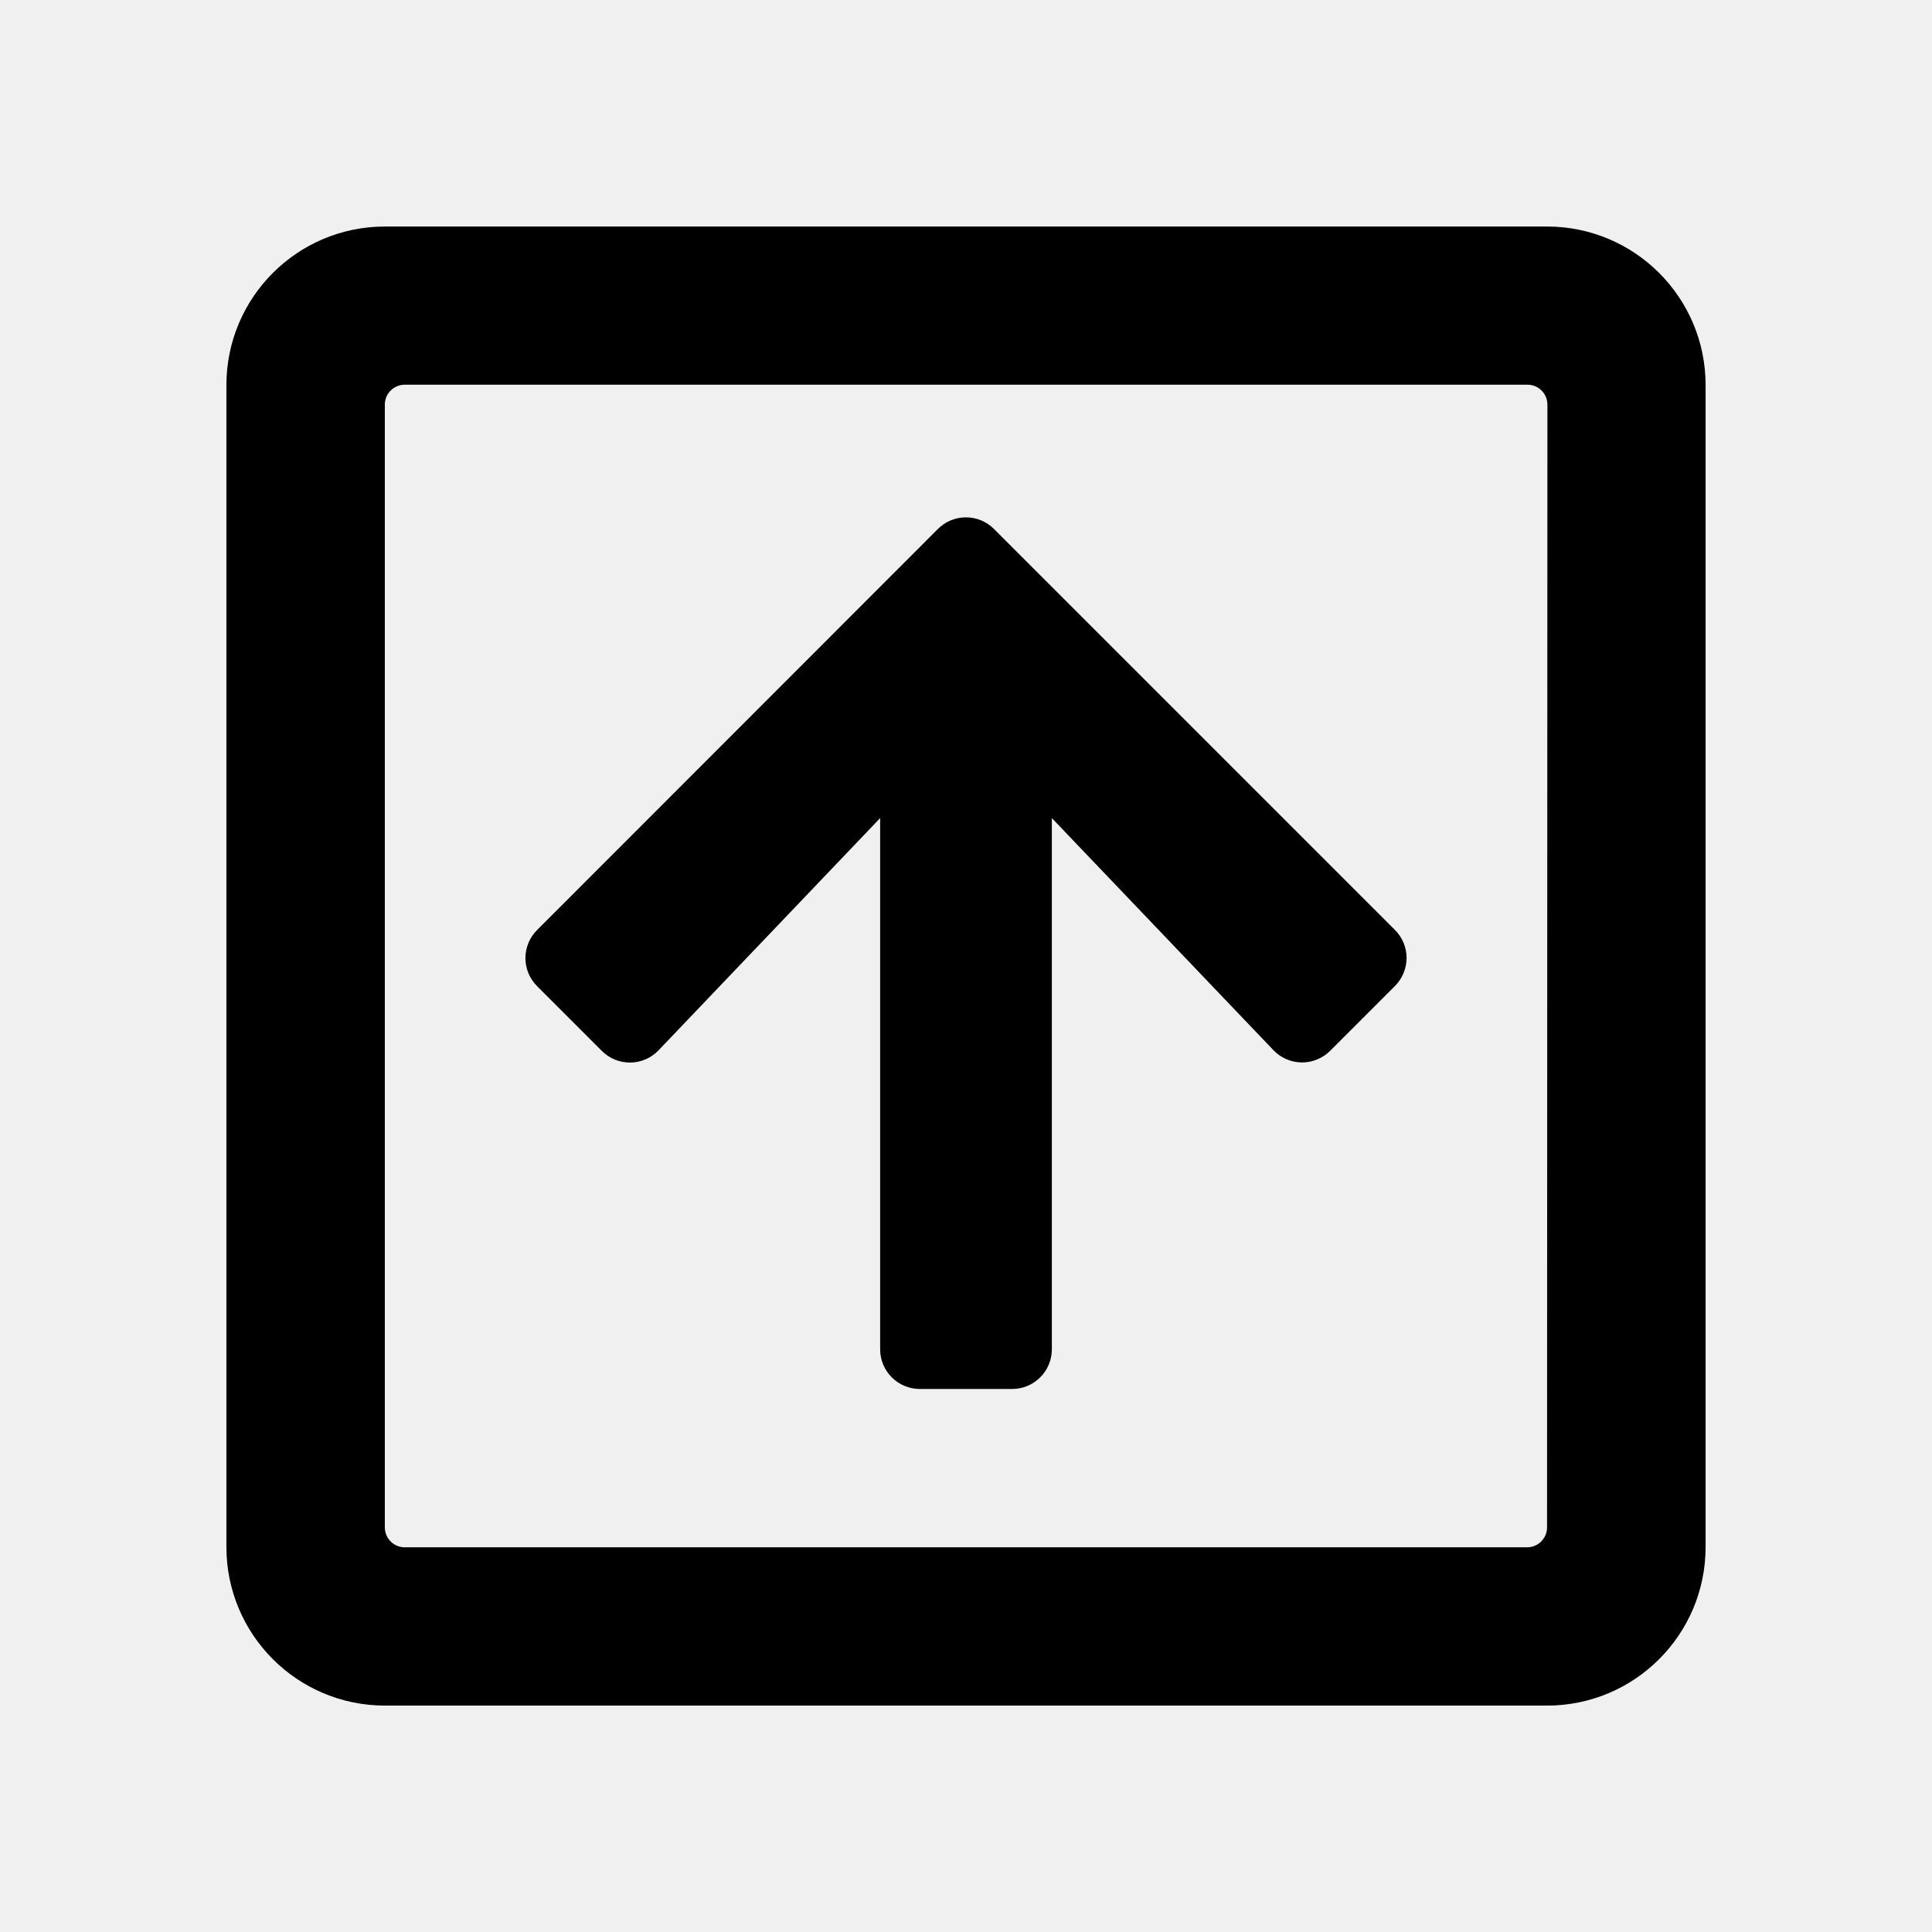
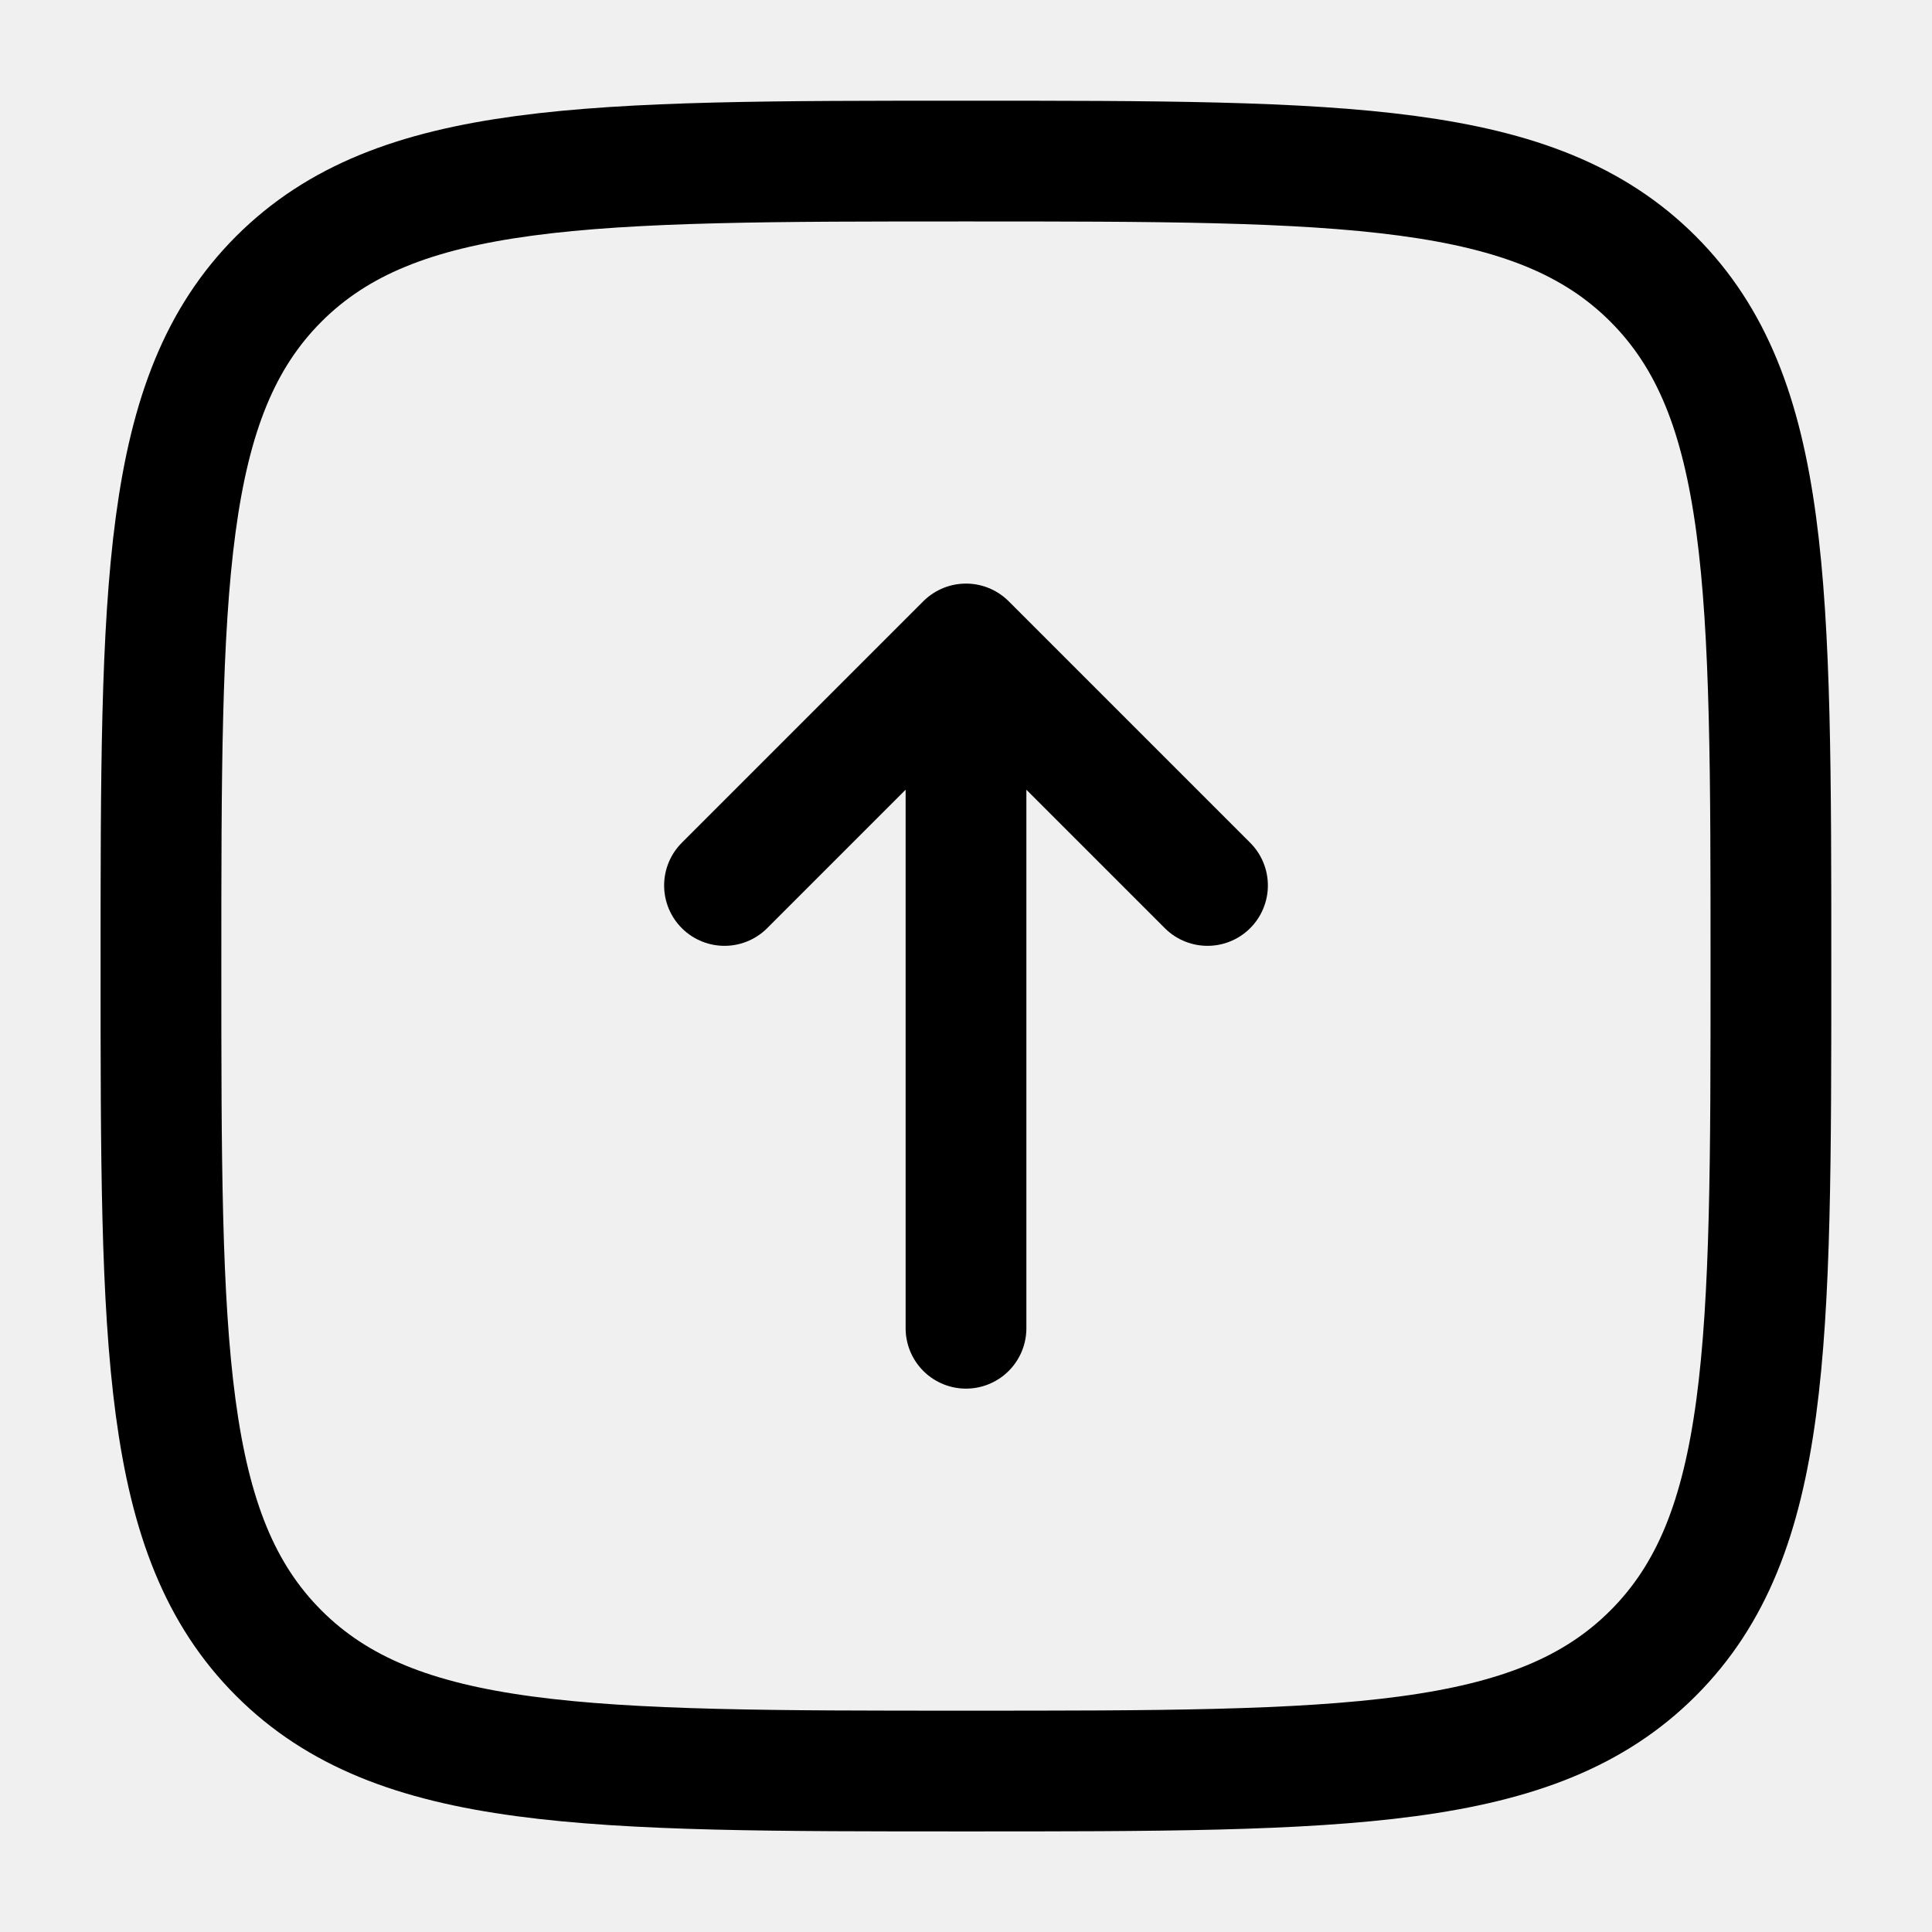
- <svg xmlns="http://www.w3.org/2000/svg" width="16" height="16">
-   <path fill="rgba(255,255,255,0)" d="M0 0h16v16H0z" data-name="Rectangle 485" />
-   <path fill="currentColor" d="M4.448 7.702a.328.328 0 0 0 0 .465l.536.536a.328.328 0 0 0 .47-.005l1.835-1.923v4.4a.329.329 0 0 0 .328.328h.766a.329.329 0 0 0 .328-.328v-4.4l1.835 1.922a.328.328 0 0 0 .47.005l.536-.536a.328.328 0 0 0 0-.465l-3.32-3.32a.328.328 0 0 0-.465 0Zm9.677-4.514a1.313 1.313 0 0 0-1.312-1.312H3.187a1.313 1.313 0 0 0-1.312 1.312v9.625a1.313 1.313 0 0 0 1.312 1.312h9.625a1.313 1.313 0 0 0 1.313-1.312Zm-1.313 9.462a.165.165 0 0 1-.164.164h-9.3a.165.165 0 0 1-.161-.164v-9.3a.165.165 0 0 1 .164-.164h9.3a.165.165 0 0 1 .164.164Z" data-name="Path 4615" />
+ <svg xmlns="http://www.w3.org/2000/svg" width="1em" height="1em" viewBox="0 0 16 16" fill="none">
+   <g clip-path="url(#clip0_3144_57788)">
+     <path d="M8 11L8 5.333M8 5.333L10 7.333M8 5.333L6 7.333" stroke="currentColor" stroke-linecap="round" stroke-linejoin="round" />
+     <path d="M1.333 8.001C1.333 4.858 1.333 3.287 2.309 2.31C3.286 1.334 4.857 1.334 8 1.334C11.142 1.334 12.714 1.334 13.69 2.31C14.666 3.287 14.666 4.858 14.666 8.001C14.666 11.143 14.666 12.715 13.69 13.691C12.714 14.667 11.142 14.667 8 14.667C4.857 14.667 3.286 14.667 2.309 13.691C1.333 12.715 1.333 11.143 1.333 8.001Z" stroke="currentColor" stroke-linecap="round" stroke-linejoin="round" />
+   </g>
+   <defs>
+     <clipPath id="clip0_3144_57788">
+       <rect width="16" height="16" rx="5" fill="white" />
+     </clipPath>
+   </defs>
</svg>
